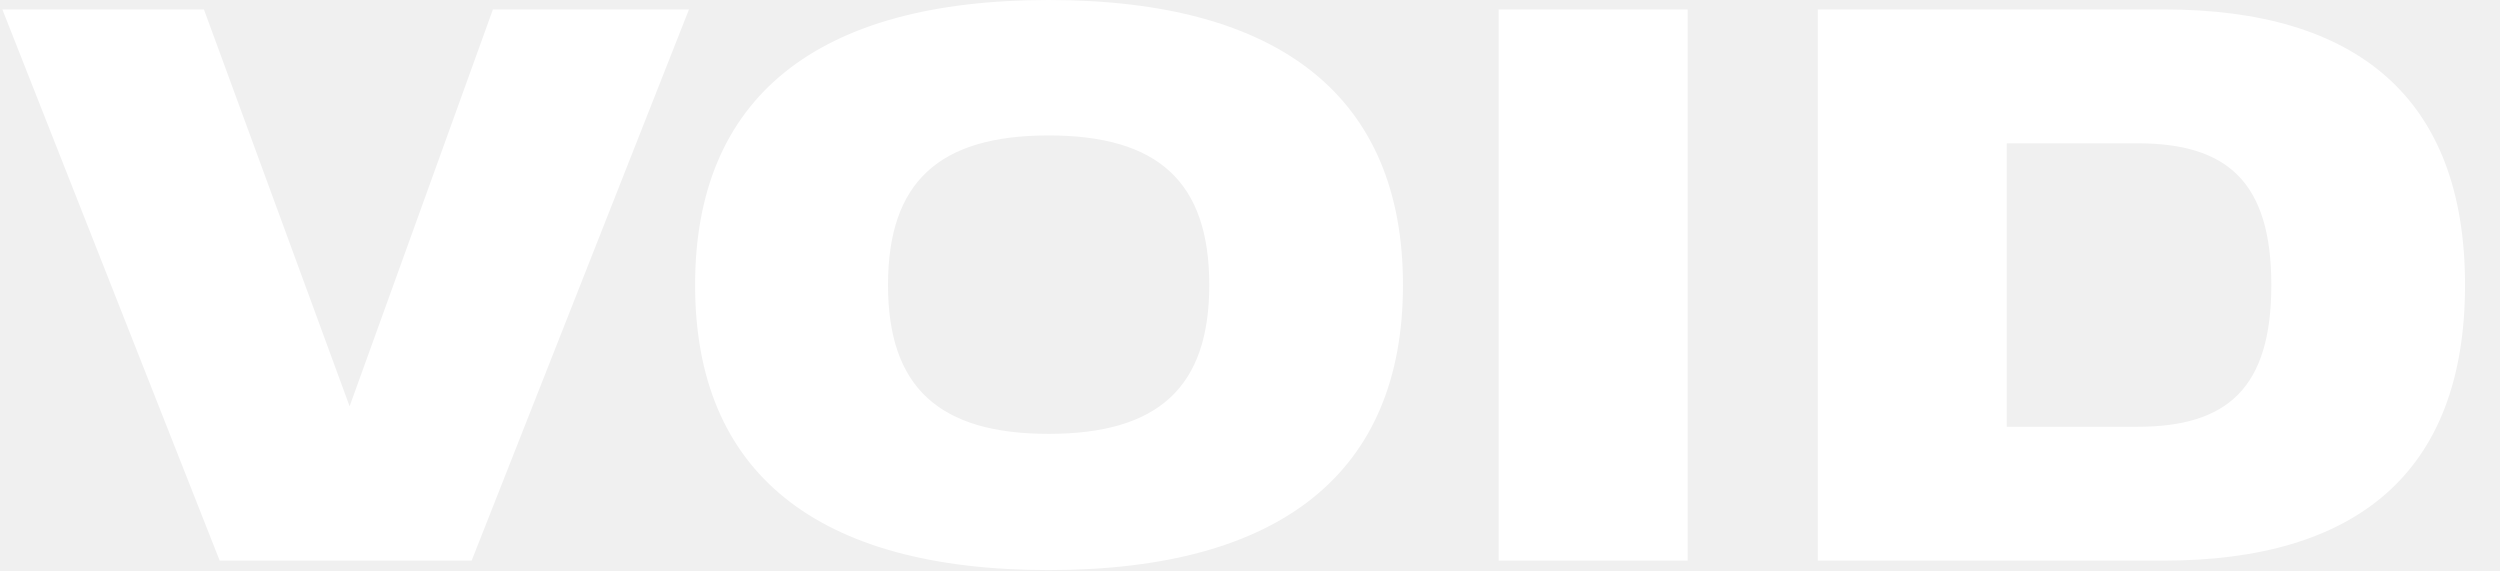
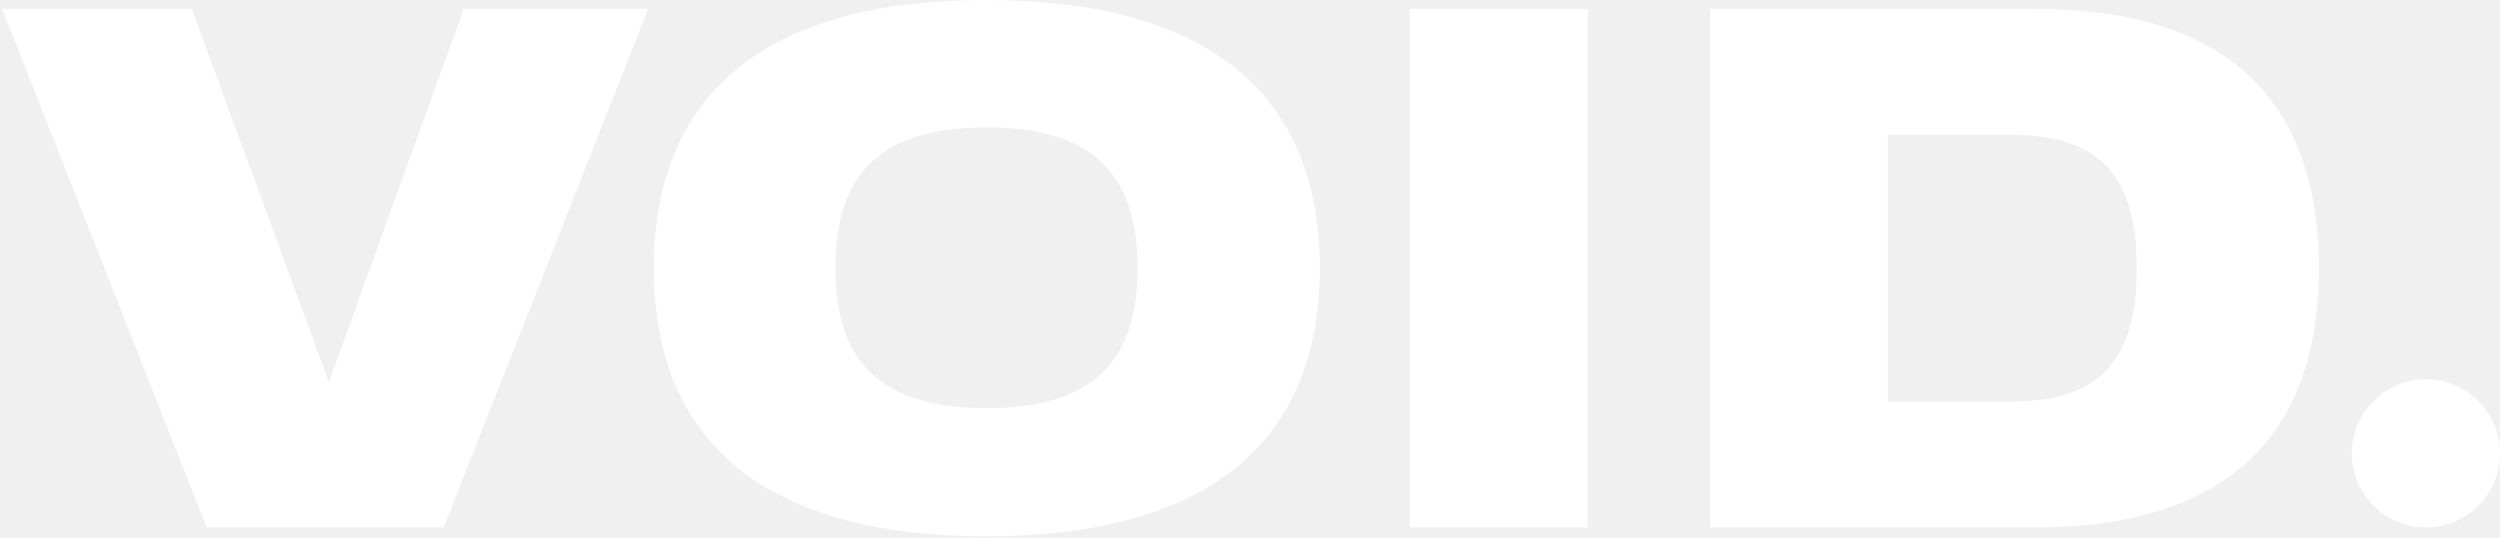
- <svg xmlns="http://www.w3.org/2000/svg" width="254" height="58" viewBox="0 0 254 58" fill="none">
+ <svg xmlns="http://www.w3.org/2000/svg" width="270" height="58" viewBox="0 0 270 58" fill="none">
+   <circle cx="262" cy="48.96" r="8" fill="white" />
  <path d="M20.72 0.96L35.52 41.28L50.08 0.96H70L47.92 56.96H22.32L0.24 0.96H20.72ZM106.542 57.92C82.942 57.92 70.622 48 70.622 28.96C70.622 9.92 82.942 5.72205e-06 106.542 5.72205e-06C130.142 5.72205e-06 142.542 9.92 142.542 28.96C142.542 48 130.142 57.92 106.542 57.92ZM106.542 44.08C117.662 44.08 122.862 39.36 122.862 28.96C122.862 18.48 117.662 13.76 106.542 13.76C95.422 13.76 90.222 18.48 90.222 28.96C90.222 39.36 95.422 44.08 106.542 44.08ZM152.265 56.96V0.96H171.465V56.96H152.265ZM184.687 56.96V0.96H219.887C239.327 0.96 250.447 9.84 250.447 28.96C250.447 48.16 239.247 56.96 219.807 56.96H184.687ZM230.767 28.96C230.767 18.48 226.287 14.56 217.167 14.56H203.887V43.36H217.167C226.287 43.36 230.767 39.44 230.767 28.96Z" fill="white" />
</svg>
